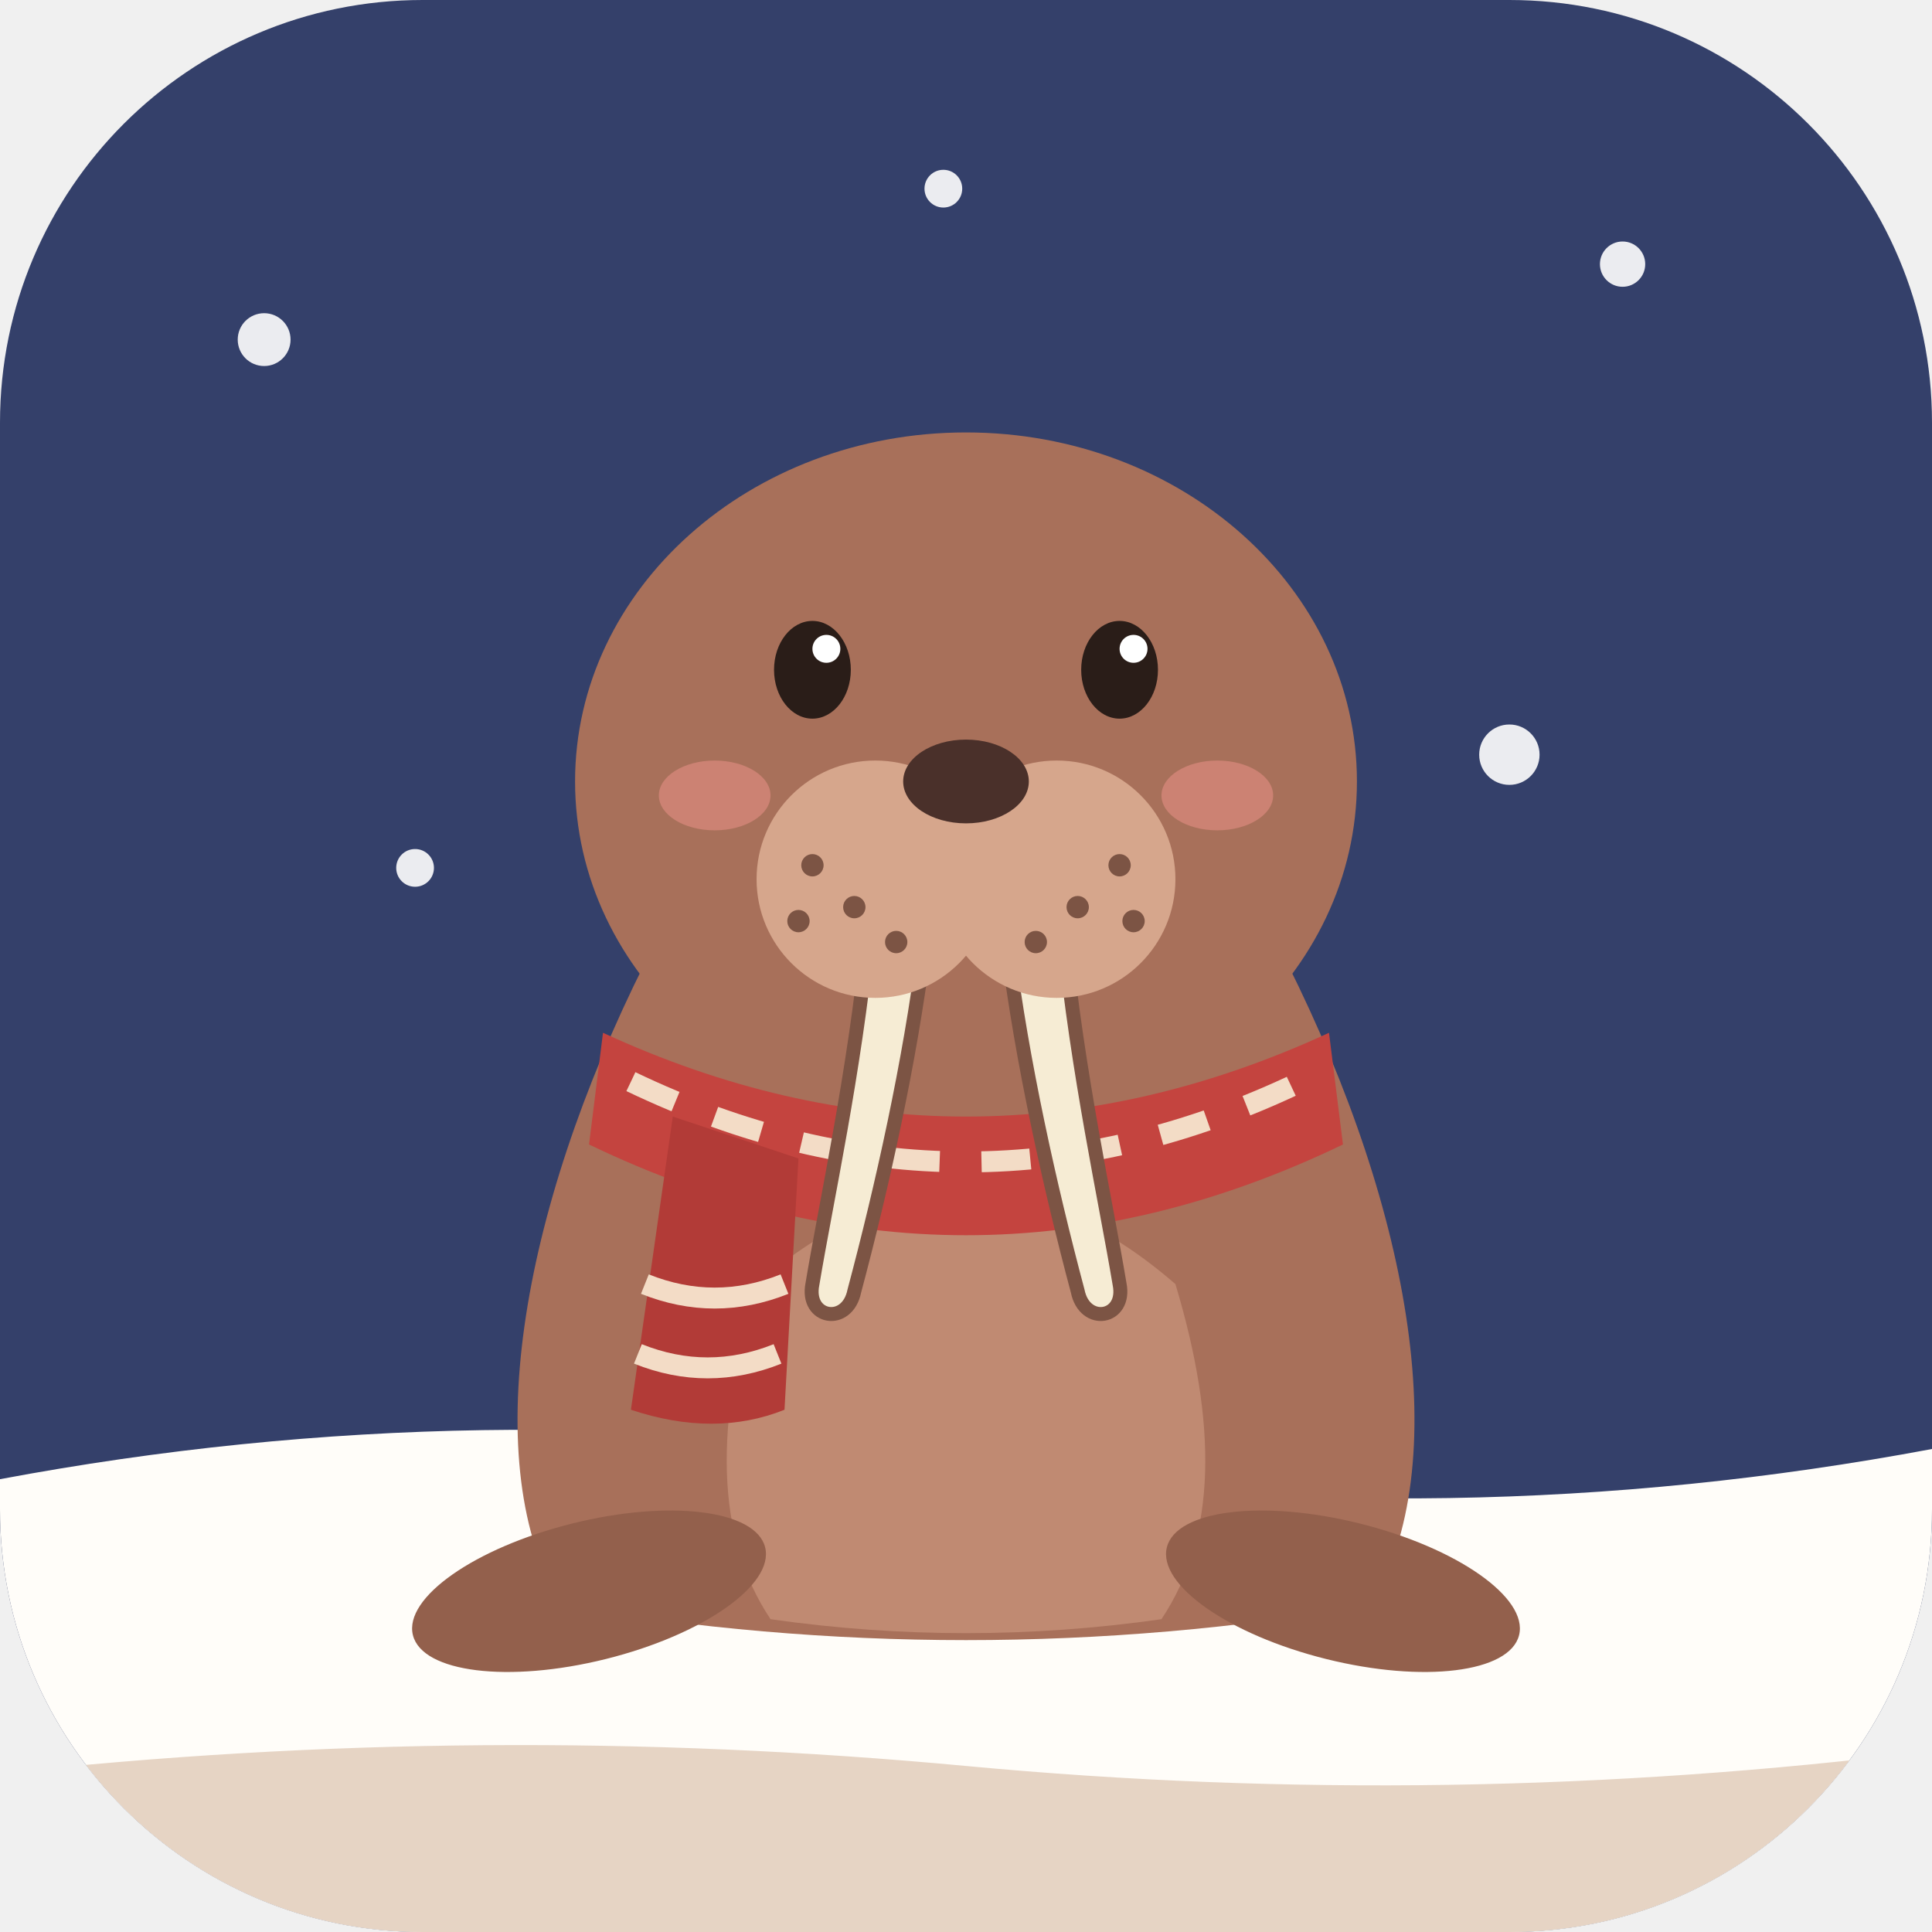
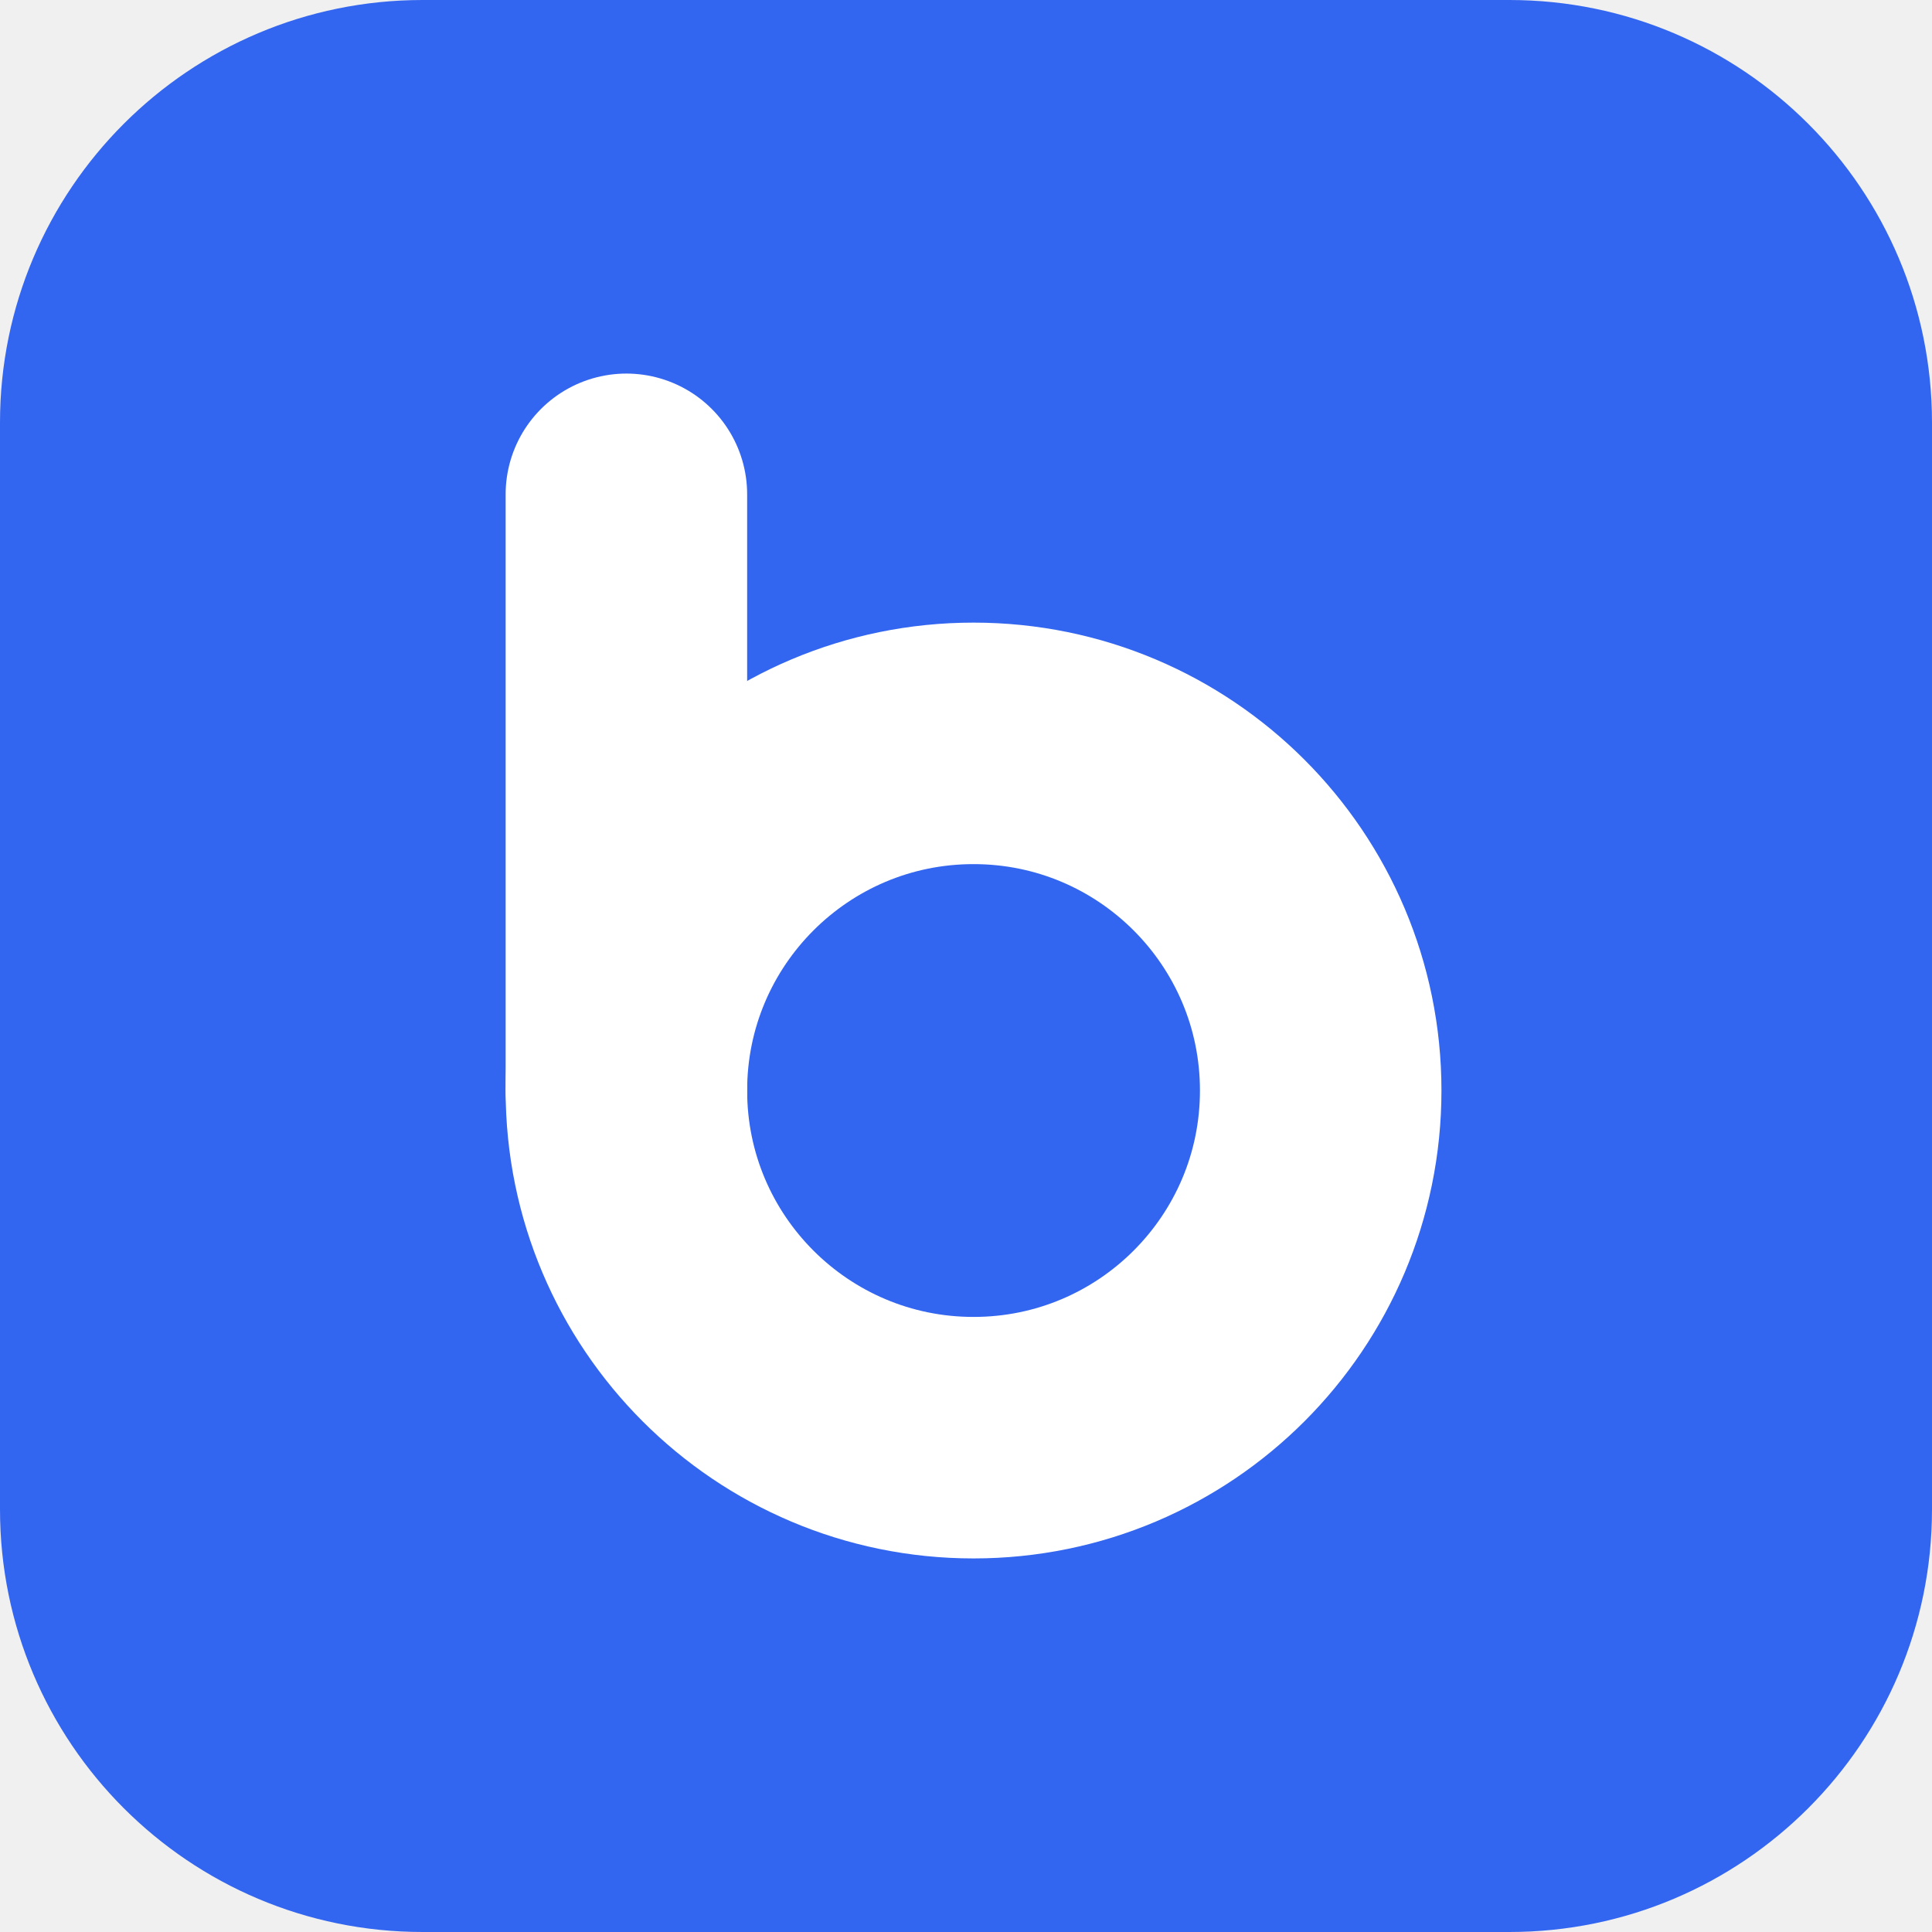
<svg xmlns="http://www.w3.org/2000/svg" viewBox="0 0 512 512">
-   <defs>
-     <clipPath id="r">
-       <rect width="512" height="512" rx="112" />
-     </clipPath>
-   </defs>
-   <g clip-path="url(#r)">
-     <rect width="512" height="512" fill="#34406a" />
-     <g fill="#fff" opacity=".9">
-       <circle cx="70" cy="90" r="7" />
-       <circle cx="430" cy="70" r="6" />
-       <circle cx="400" cy="200" r="8" />
-       <circle cx="110" cy="230" r="5" />
-       <circle cx="250" cy="50" r="5" />
-     </g>
-     <path d="M0 392Q128 368 256 388T512 384V512H0Z" fill="#fffdf9" />
-     <path d="M0 470Q128 456 256 468T512 464V512H0Z" fill="#e6d4c4" />
-     <g transform="translate(256 270) scale(1.85) translate(-120 -112)">
-       <path d="M74 104C56 140 50 176 62 196Q120 206 178 196C190 176 184 140 166 104Z" fill="#a8705a" />
-       <path d="M90 150Q120 124 150 150C156 170 156 186 148 198Q120 202 92 198C84 186 84 170 90 150Z" fill="#c08a72" />
-       <ellipse cx="66" cy="194" rx="26" ry="10" transform="rotate(-14 66 194)" fill="#93604c" />
-       <ellipse cx="174" cy="194" rx="26" ry="10" transform="rotate(14 174 194)" fill="#93604c" />
-       <ellipse cx="120" cy="78" rx="56" ry="50" fill="#a8705a" />
-       <ellipse cx="98" cy="62" rx="5.5" ry="7" fill="#2a1d18" />
-       <ellipse cx="142" cy="62" rx="5.5" ry="7" fill="#2a1d18" />
-       <circle cx="100" cy="59" r="2" fill="#fff" />
-       <circle cx="144" cy="59" r="2" fill="#fff" />
-       <ellipse cx="84" cy="80" rx="8" ry="5" fill="#e98f86" opacity=".55" />
-       <ellipse cx="156" cy="80" rx="8" ry="5" fill="#e98f86" opacity=".55" />
-       <path d="M68 114Q120 138 172 114L174 130Q120 156 66 130Z" fill="#c4443f" />
-       <path d="M72 121Q120 144 168 121" stroke="#f3dcc6" stroke-width="3" fill="none" stroke-dasharray="7 6" />
-       <path d="M78 126L72 168Q84 172 94 168L96 132Z" fill="#b23b37" />
-       <path d="M73 160Q83 164 93 160M74 150Q84 154 94 150" stroke="#f3dcc6" stroke-width="3" fill="none" />
-       <g fill="#f6ecd4" stroke="#7c5444" stroke-width="2" stroke-linejoin="round">
-         <path d="M106 100C104 120 100 138 98 150C97 155 103 156 104 151C108 136 112 118 114 102Z" />
-         <path d="M134 100C136 120 140 138 142 150C143 155 137 156 136 151C132 136 128 118 126 102Z" />
-       </g>
-       <circle cx="107" cy="92" r="17" fill="#d6a68c" />
-       <circle cx="133" cy="92" r="17" fill="#d6a68c" />
-       <g fill="#7c5444">
-         <circle cx="98" cy="90" r="1.6" />
-         <circle cx="104" cy="96" r="1.6" />
-         <circle cx="96" cy="98" r="1.6" />
-         <circle cx="110" cy="101" r="1.6" />
-         <circle cx="142" cy="90" r="1.6" />
-         <circle cx="136" cy="96" r="1.6" />
-         <circle cx="144" cy="98" r="1.6" />
-         <circle cx="130" cy="101" r="1.6" />
-       </g>
-       <ellipse cx="120" cy="78" rx="9" ry="6" fill="#4a302a" />
-     </g>
+   <rect width="512" height="512" rx="112" fill="#3366f0" />
+   <g fill="none" stroke="#fff" stroke-width="64" stroke-linecap="round">
+     <path d="M166 131V289" />
+     <circle cx="258" cy="289" r="92" />
  </g>
</svg>
